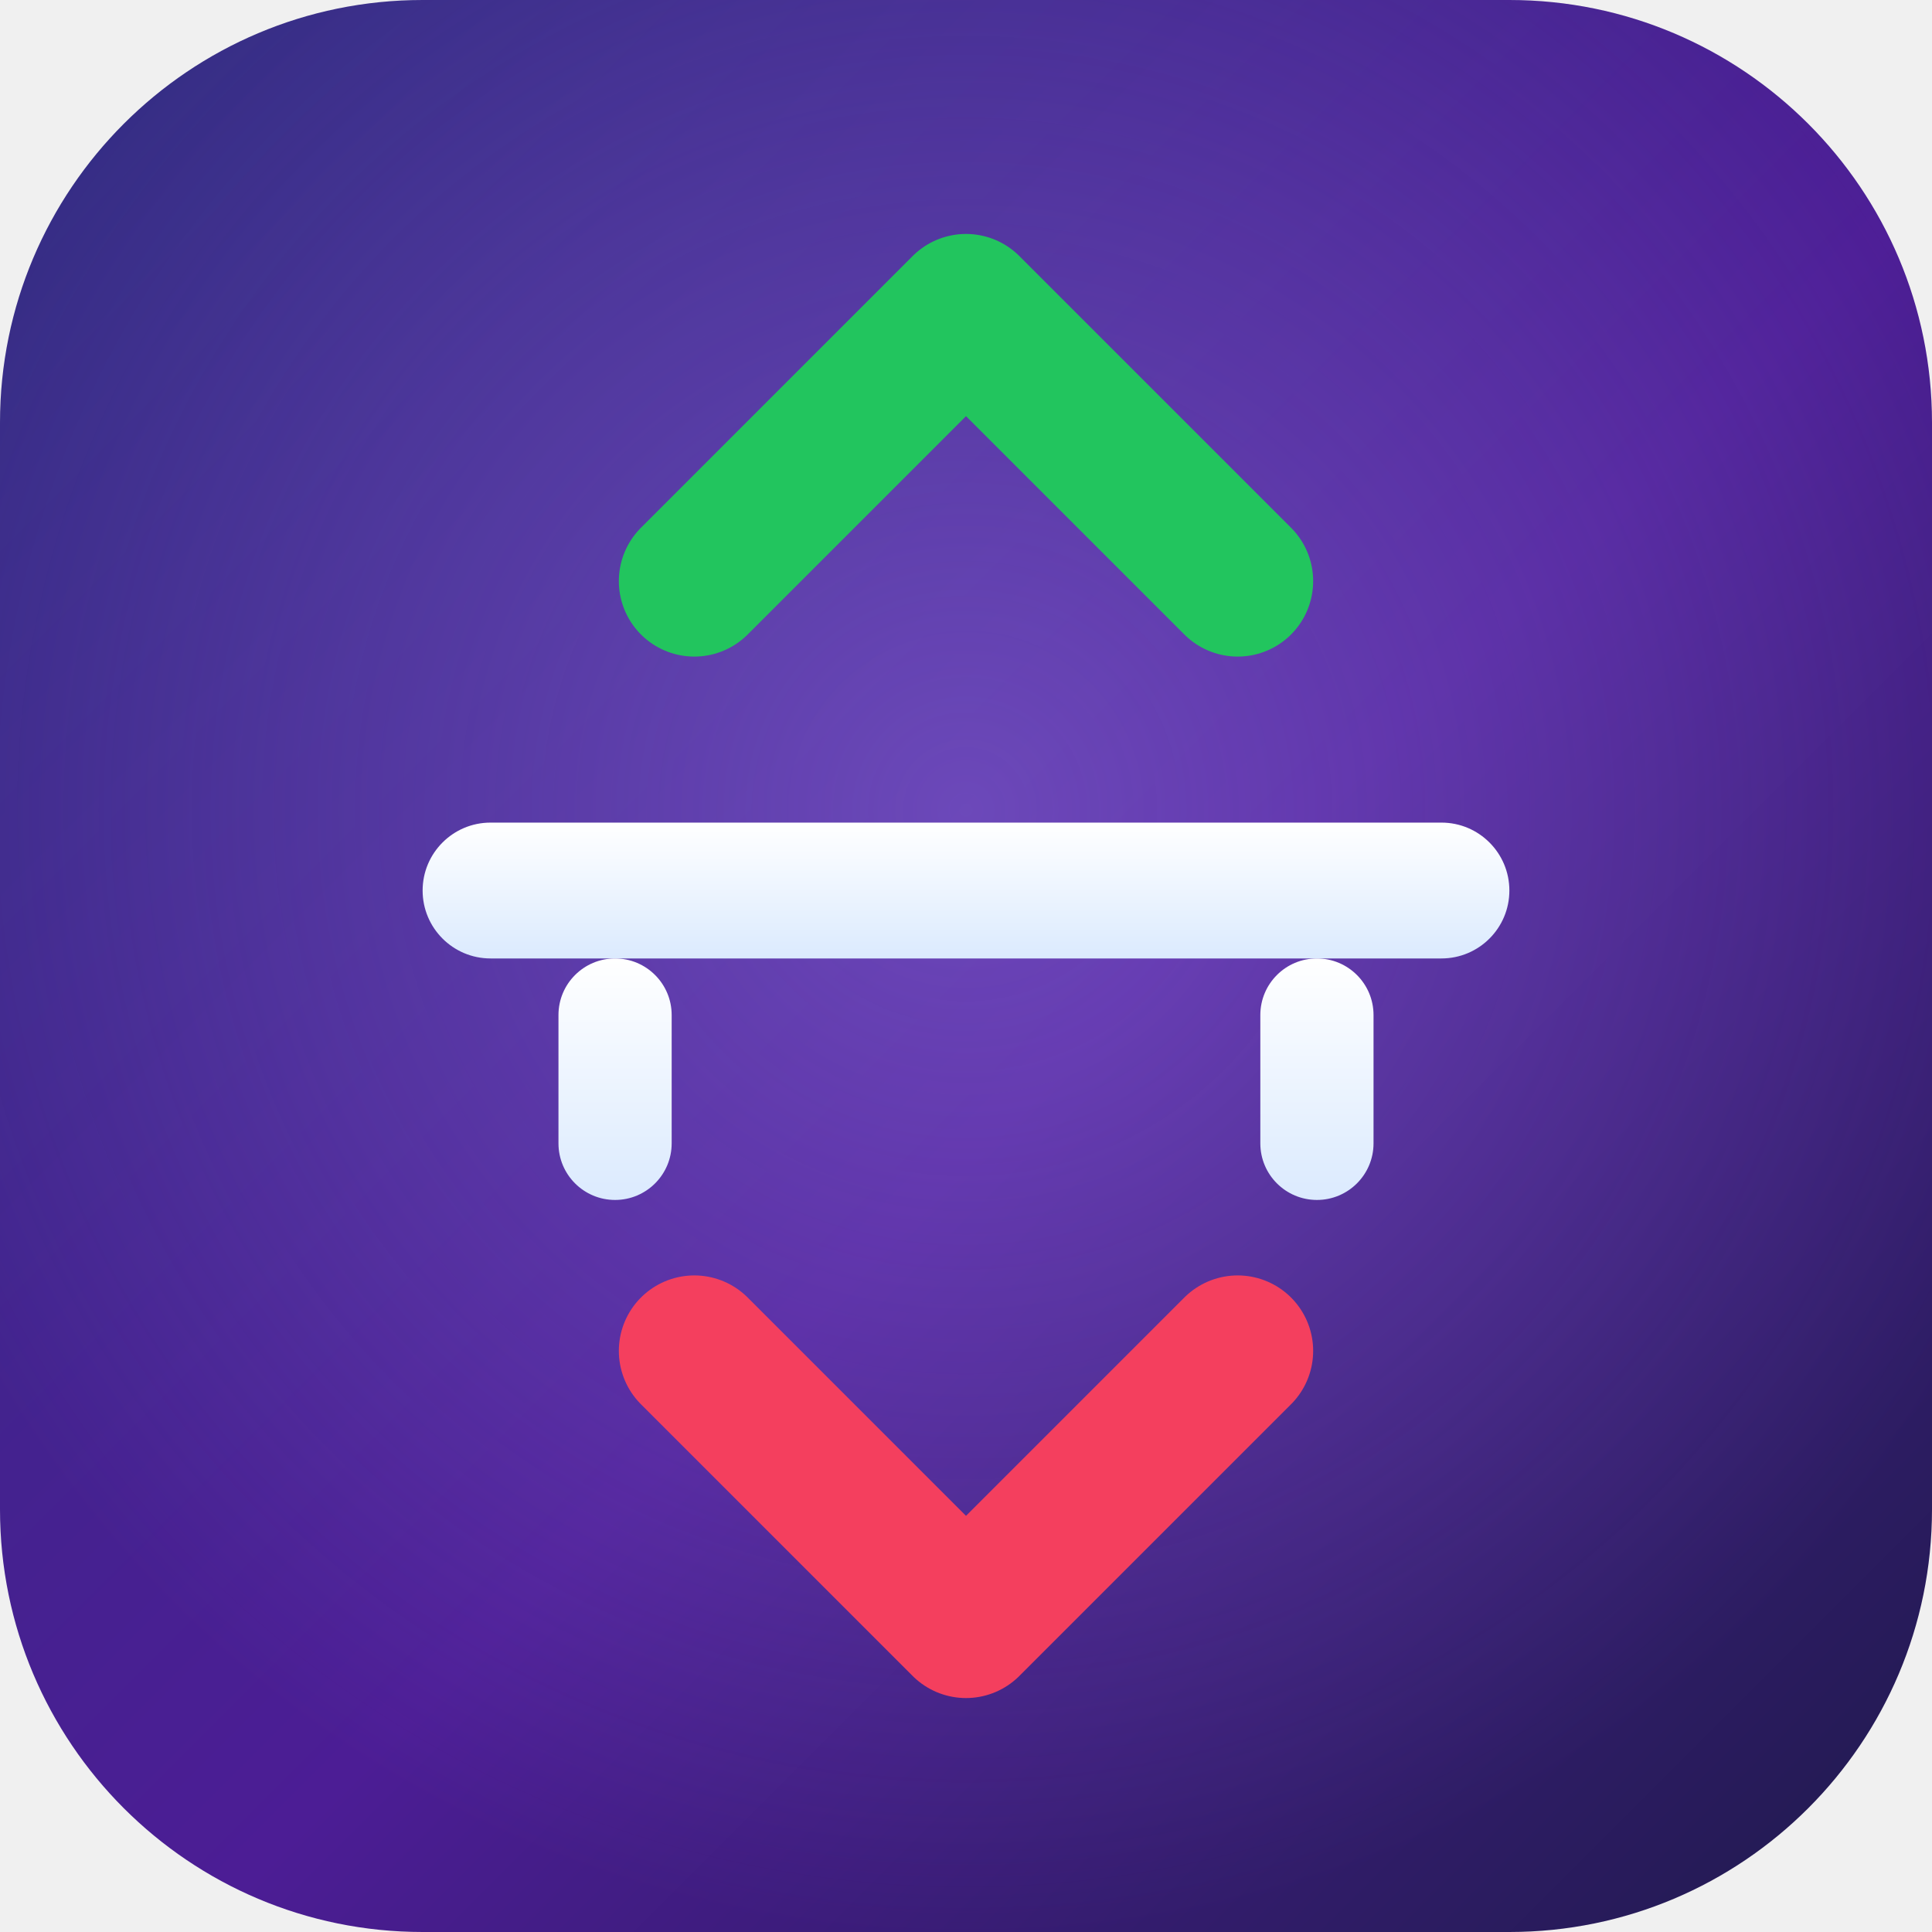
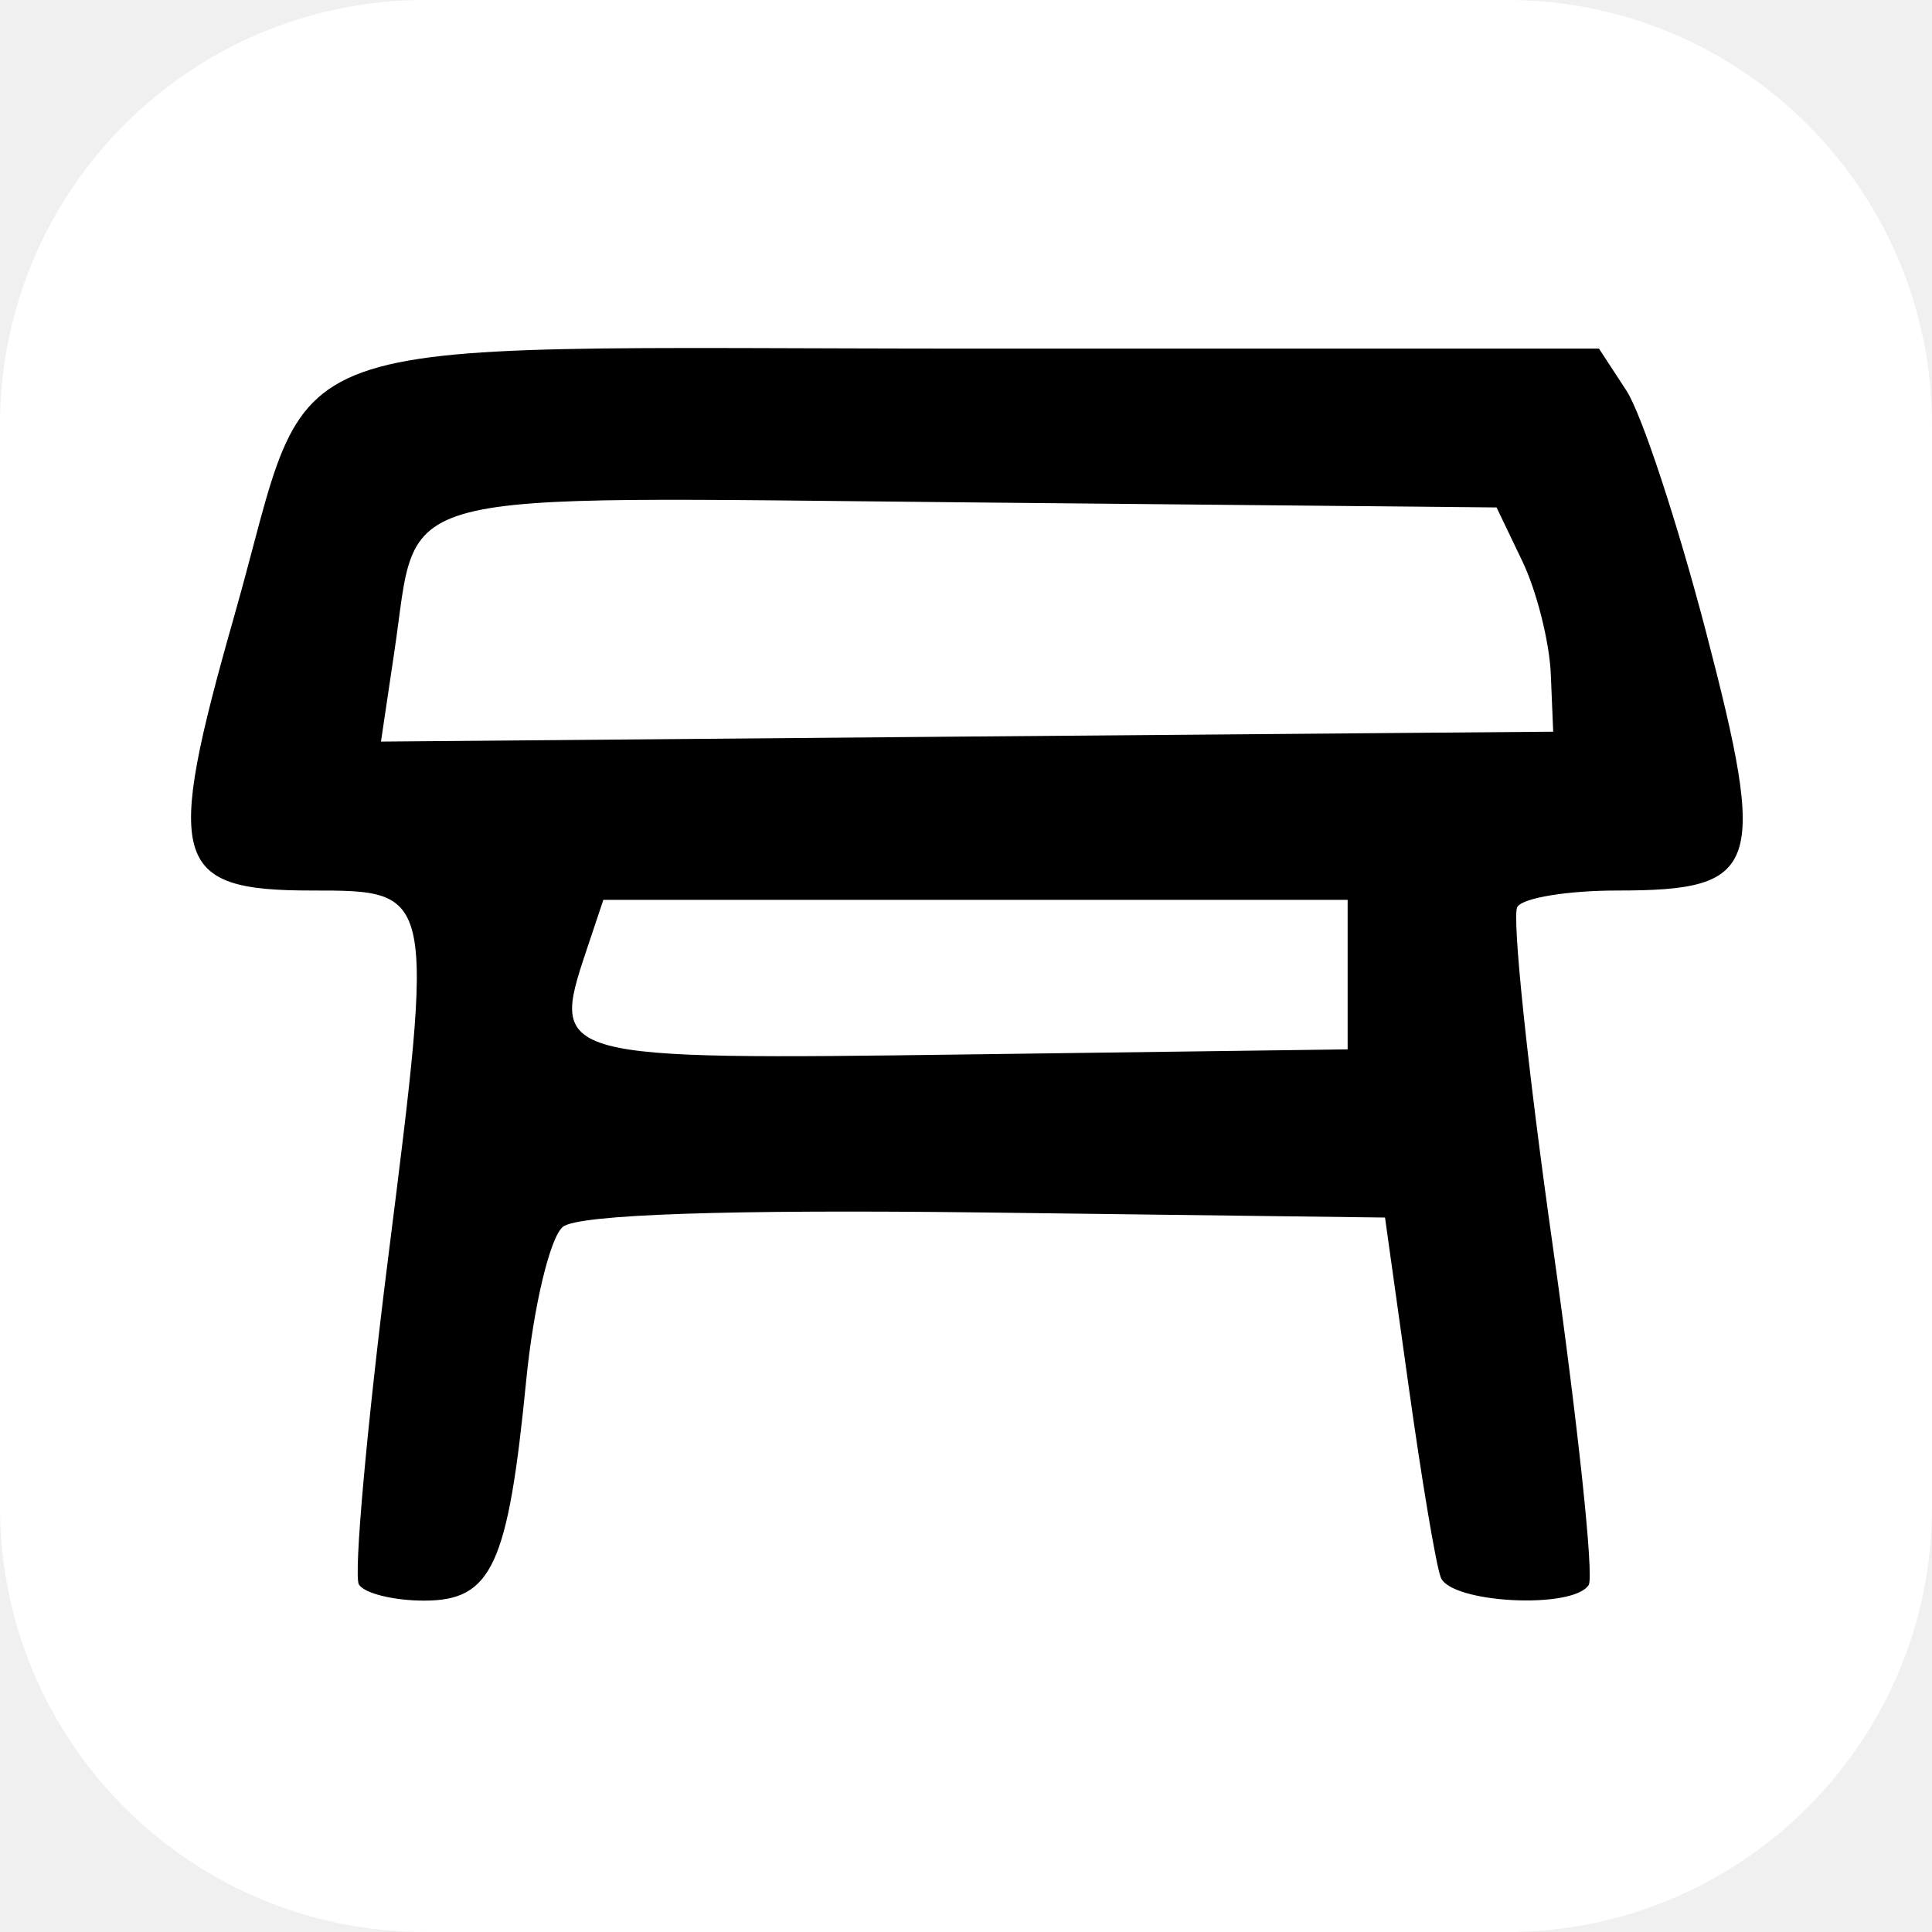
- <svg xmlns="http://www.w3.org/2000/svg" width="512" height="512" viewBox="0 0 512 512" role="img" aria-label="Sven desk control">
-   <defs>
-     <linearGradient id="bg" x1="0" y1="0" x2="1" y2="1">
-       <stop offset="0" stop-color="#312e81" />
-       <stop offset="0.55" stop-color="#4c1d95" />
-       <stop offset="1" stop-color="#1e1b4b" />
-     </linearGradient>
-     <linearGradient id="desk" x1="0" y1="0" x2="0" y2="1">
-       <stop offset="0" stop-color="#ffffff" />
-       <stop offset="1" stop-color="#dbeafe" />
-     </linearGradient>
-     <radialGradient id="glow" cx="0.5" cy="0.42" r="0.58">
-       <stop offset="0" stop-color="#a78bfa" stop-opacity="0.38" />
-       <stop offset="1" stop-color="#a78bfa" stop-opacity="0" />
-     </radialGradient>
-   </defs>
-   <rect width="512" height="512" rx="112" fill="url(#bg)" />
-   <rect width="512" height="512" rx="112" fill="url(#glow)" />
-   <path d="M184 154 L256 82 L328 154" fill="none" stroke="#22c55e" stroke-width="40" stroke-linecap="round" stroke-linejoin="round" />
-   <rect x="112" y="218" width="288" height="36" rx="18" fill="url(#desk)" />
-   <rect x="148" y="254" width="30" height="64" rx="15" fill="url(#desk)" />
-   <rect x="334" y="254" width="30" height="64" rx="15" fill="url(#desk)" />
-   <path d="M184 358 L256 430 L328 358" fill="none" stroke="#f43f5e" stroke-width="40" stroke-linecap="round" stroke-linejoin="round" />
+ <svg xmlns="http://www.w3.org/2000/svg" width="512" height="512" viewBox="-5.617 -5.655 103.388 103.388" role="img" aria-label="Sven desk">
+   <rect x="-5.617" y="-5.655" width="103.388" height="103.388" rx="22.75" fill="#ffffff" />
+   <path d="M13.59,79.14C13.30,78.67 14.00,70.82 15.15,61.69C17.64,41.96 17.65,42.00 11.07,42.00C3.60,42.00 3.17,40.48 6.91,27.34C11.39,11.60 7.50,13.00 46.63,13.00L79.95,13.00L81.42,15.25C82.23,16.49 84.14,22.28 85.67,28.13C88.98,40.82 88.58,42.00 80.94,42.00C78.29,42.00 75.87,42.39 75.58,42.88C75.28,43.36 76.13,51.53 77.48,61.04C78.82,70.54 79.69,78.70 79.40,79.16C78.58,80.48 71.99,80.14 71.48,78.75C71.22,78.06 70.45,73.45 69.76,68.50L68.50,59.50L47.13,59.23C33.44,59.06 25.30,59.33 24.50,60.00C23.82,60.57 22.94,64.23 22.55,68.14C21.57,78.13 20.71,80.00 17.08,80.00C15.45,80.00 13.88,79.61 13.59,79.14ZM66.50,46.50L66.50,42.50L46.58,42.50L26.67,42.50L25.74,45.28C23.83,51.01 24.03,51.07 46.23,50.77L66.50,50.50L66.50,46.50ZM77.37,30.38C77.29,28.66 76.61,25.96 75.85,24.38L74.47,21.50L46.28,21.23C14.43,20.93 16.83,20.31 15.48,29.26L14.77,34.03L46.13,33.76L77.50,33.50L77.37,30.38Z" fill="#000000" fill-rule="evenodd" />
</svg>
